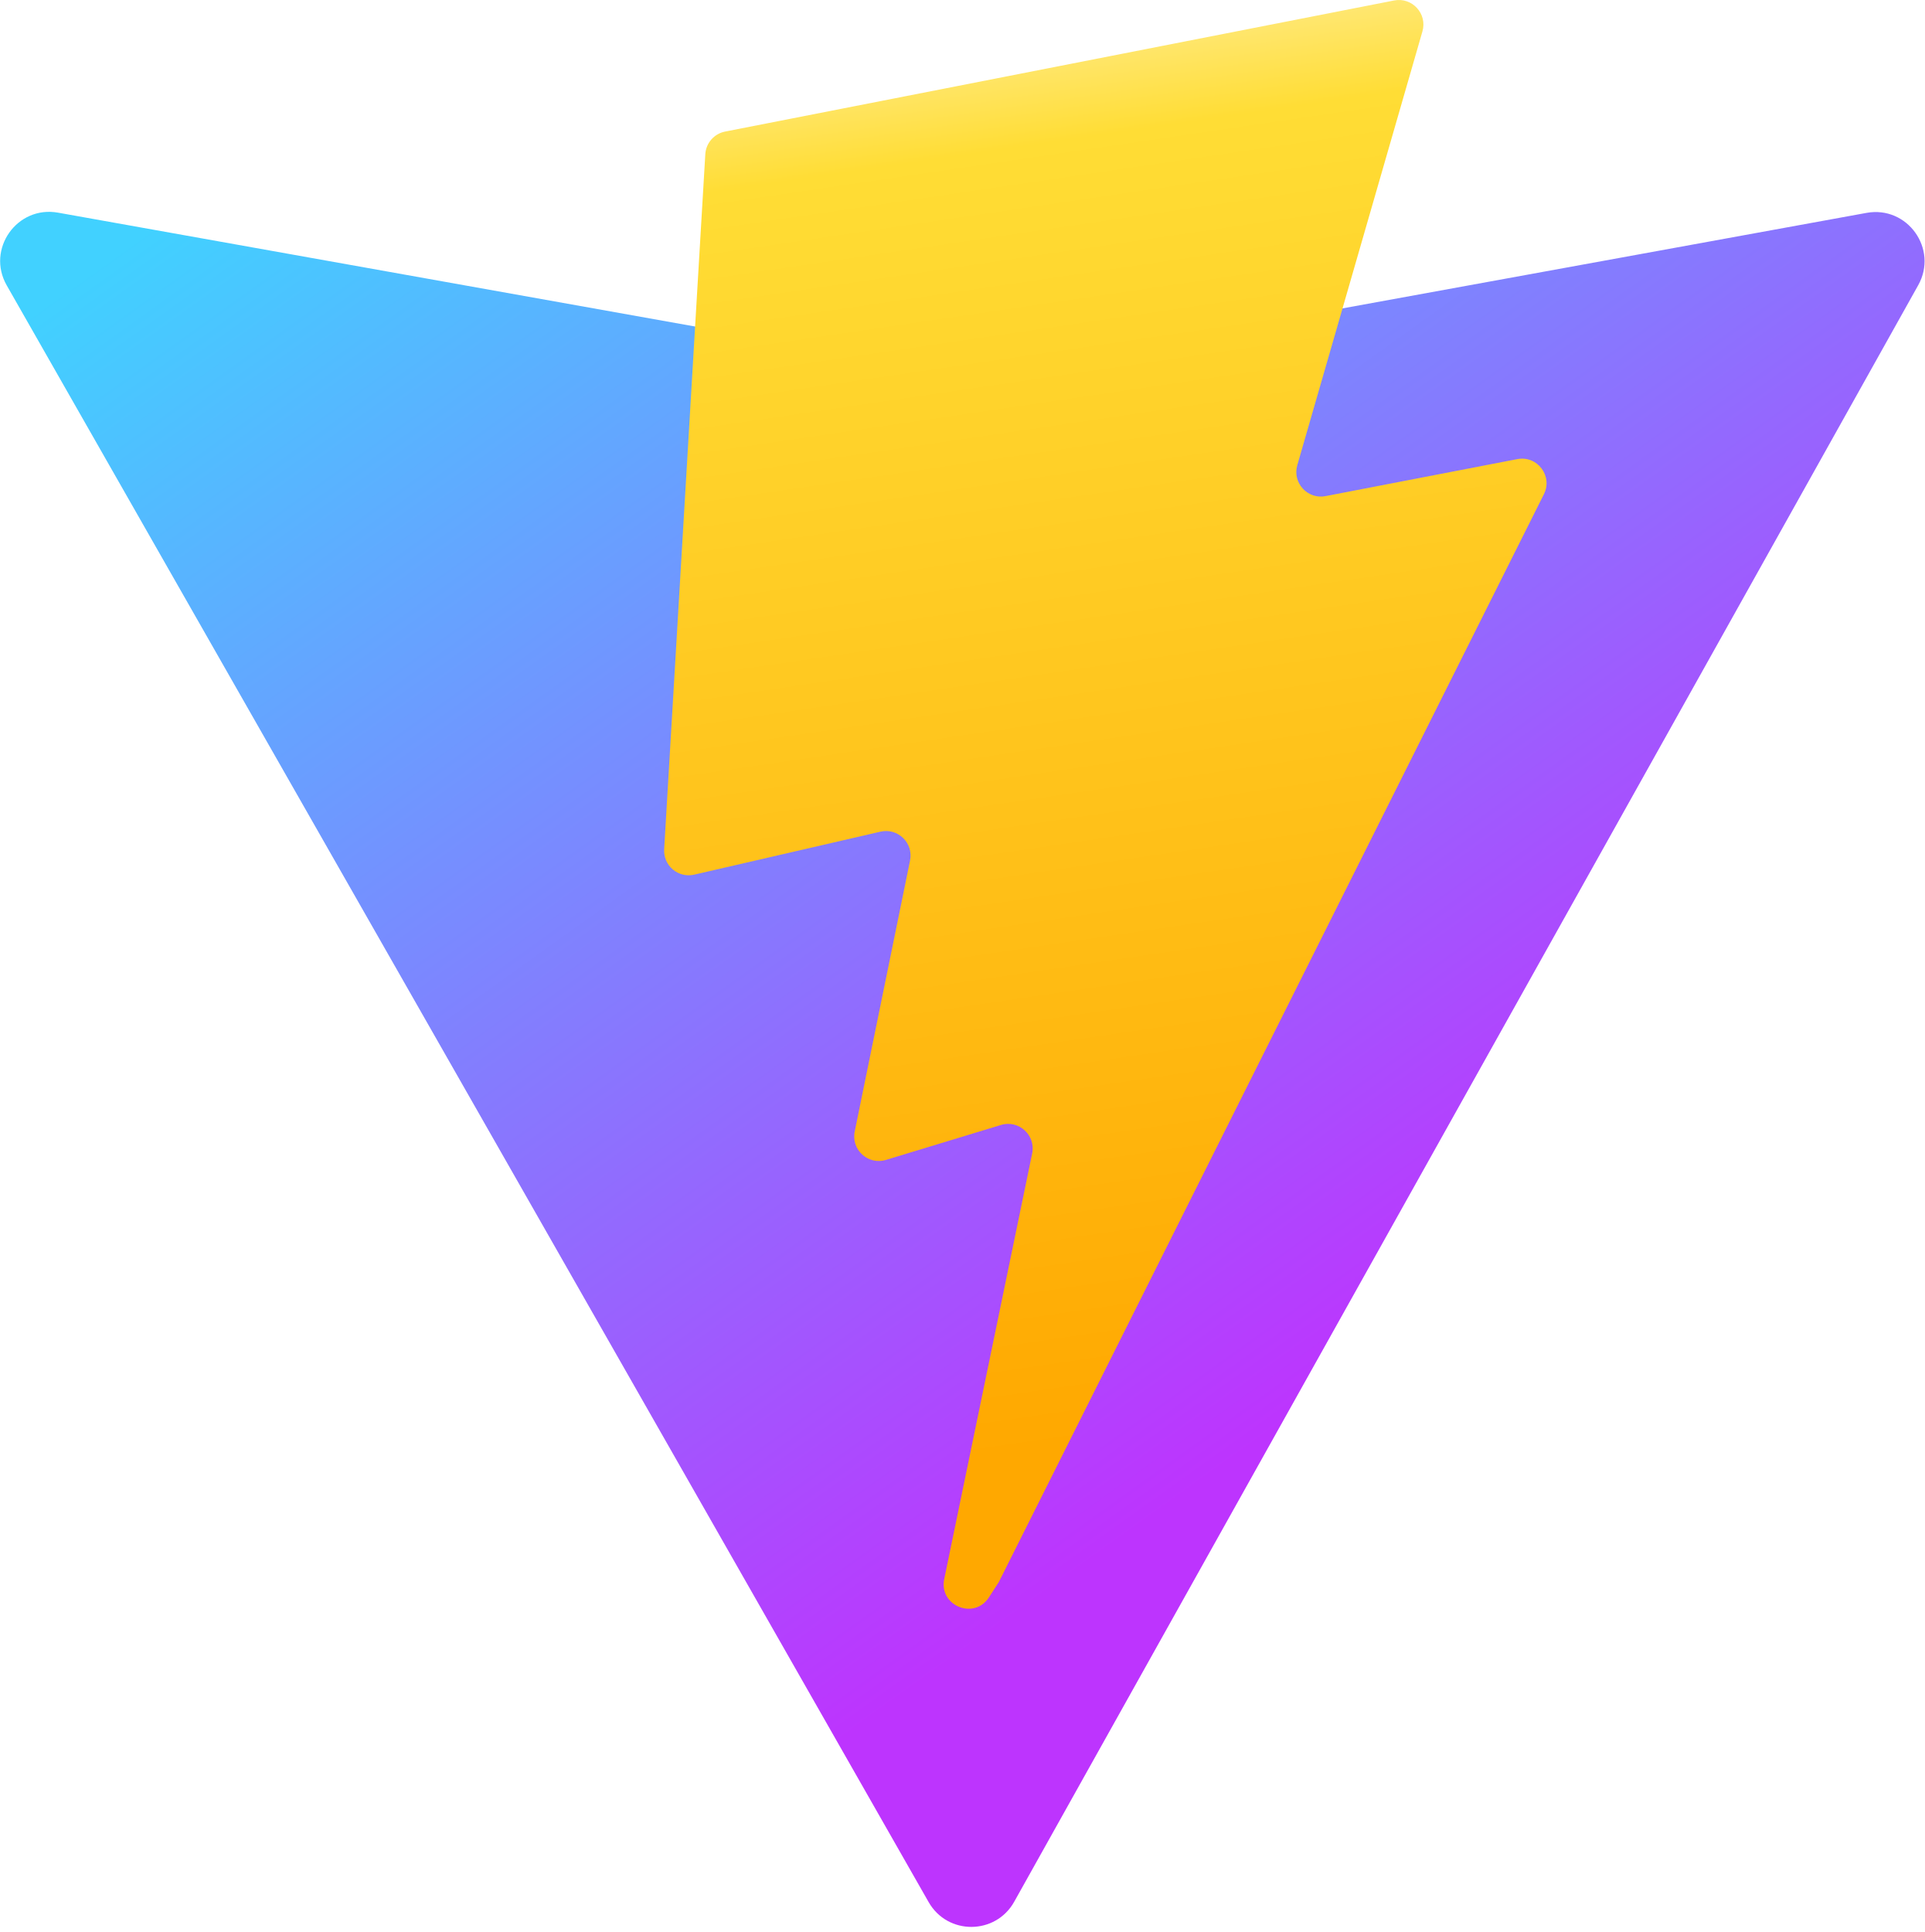
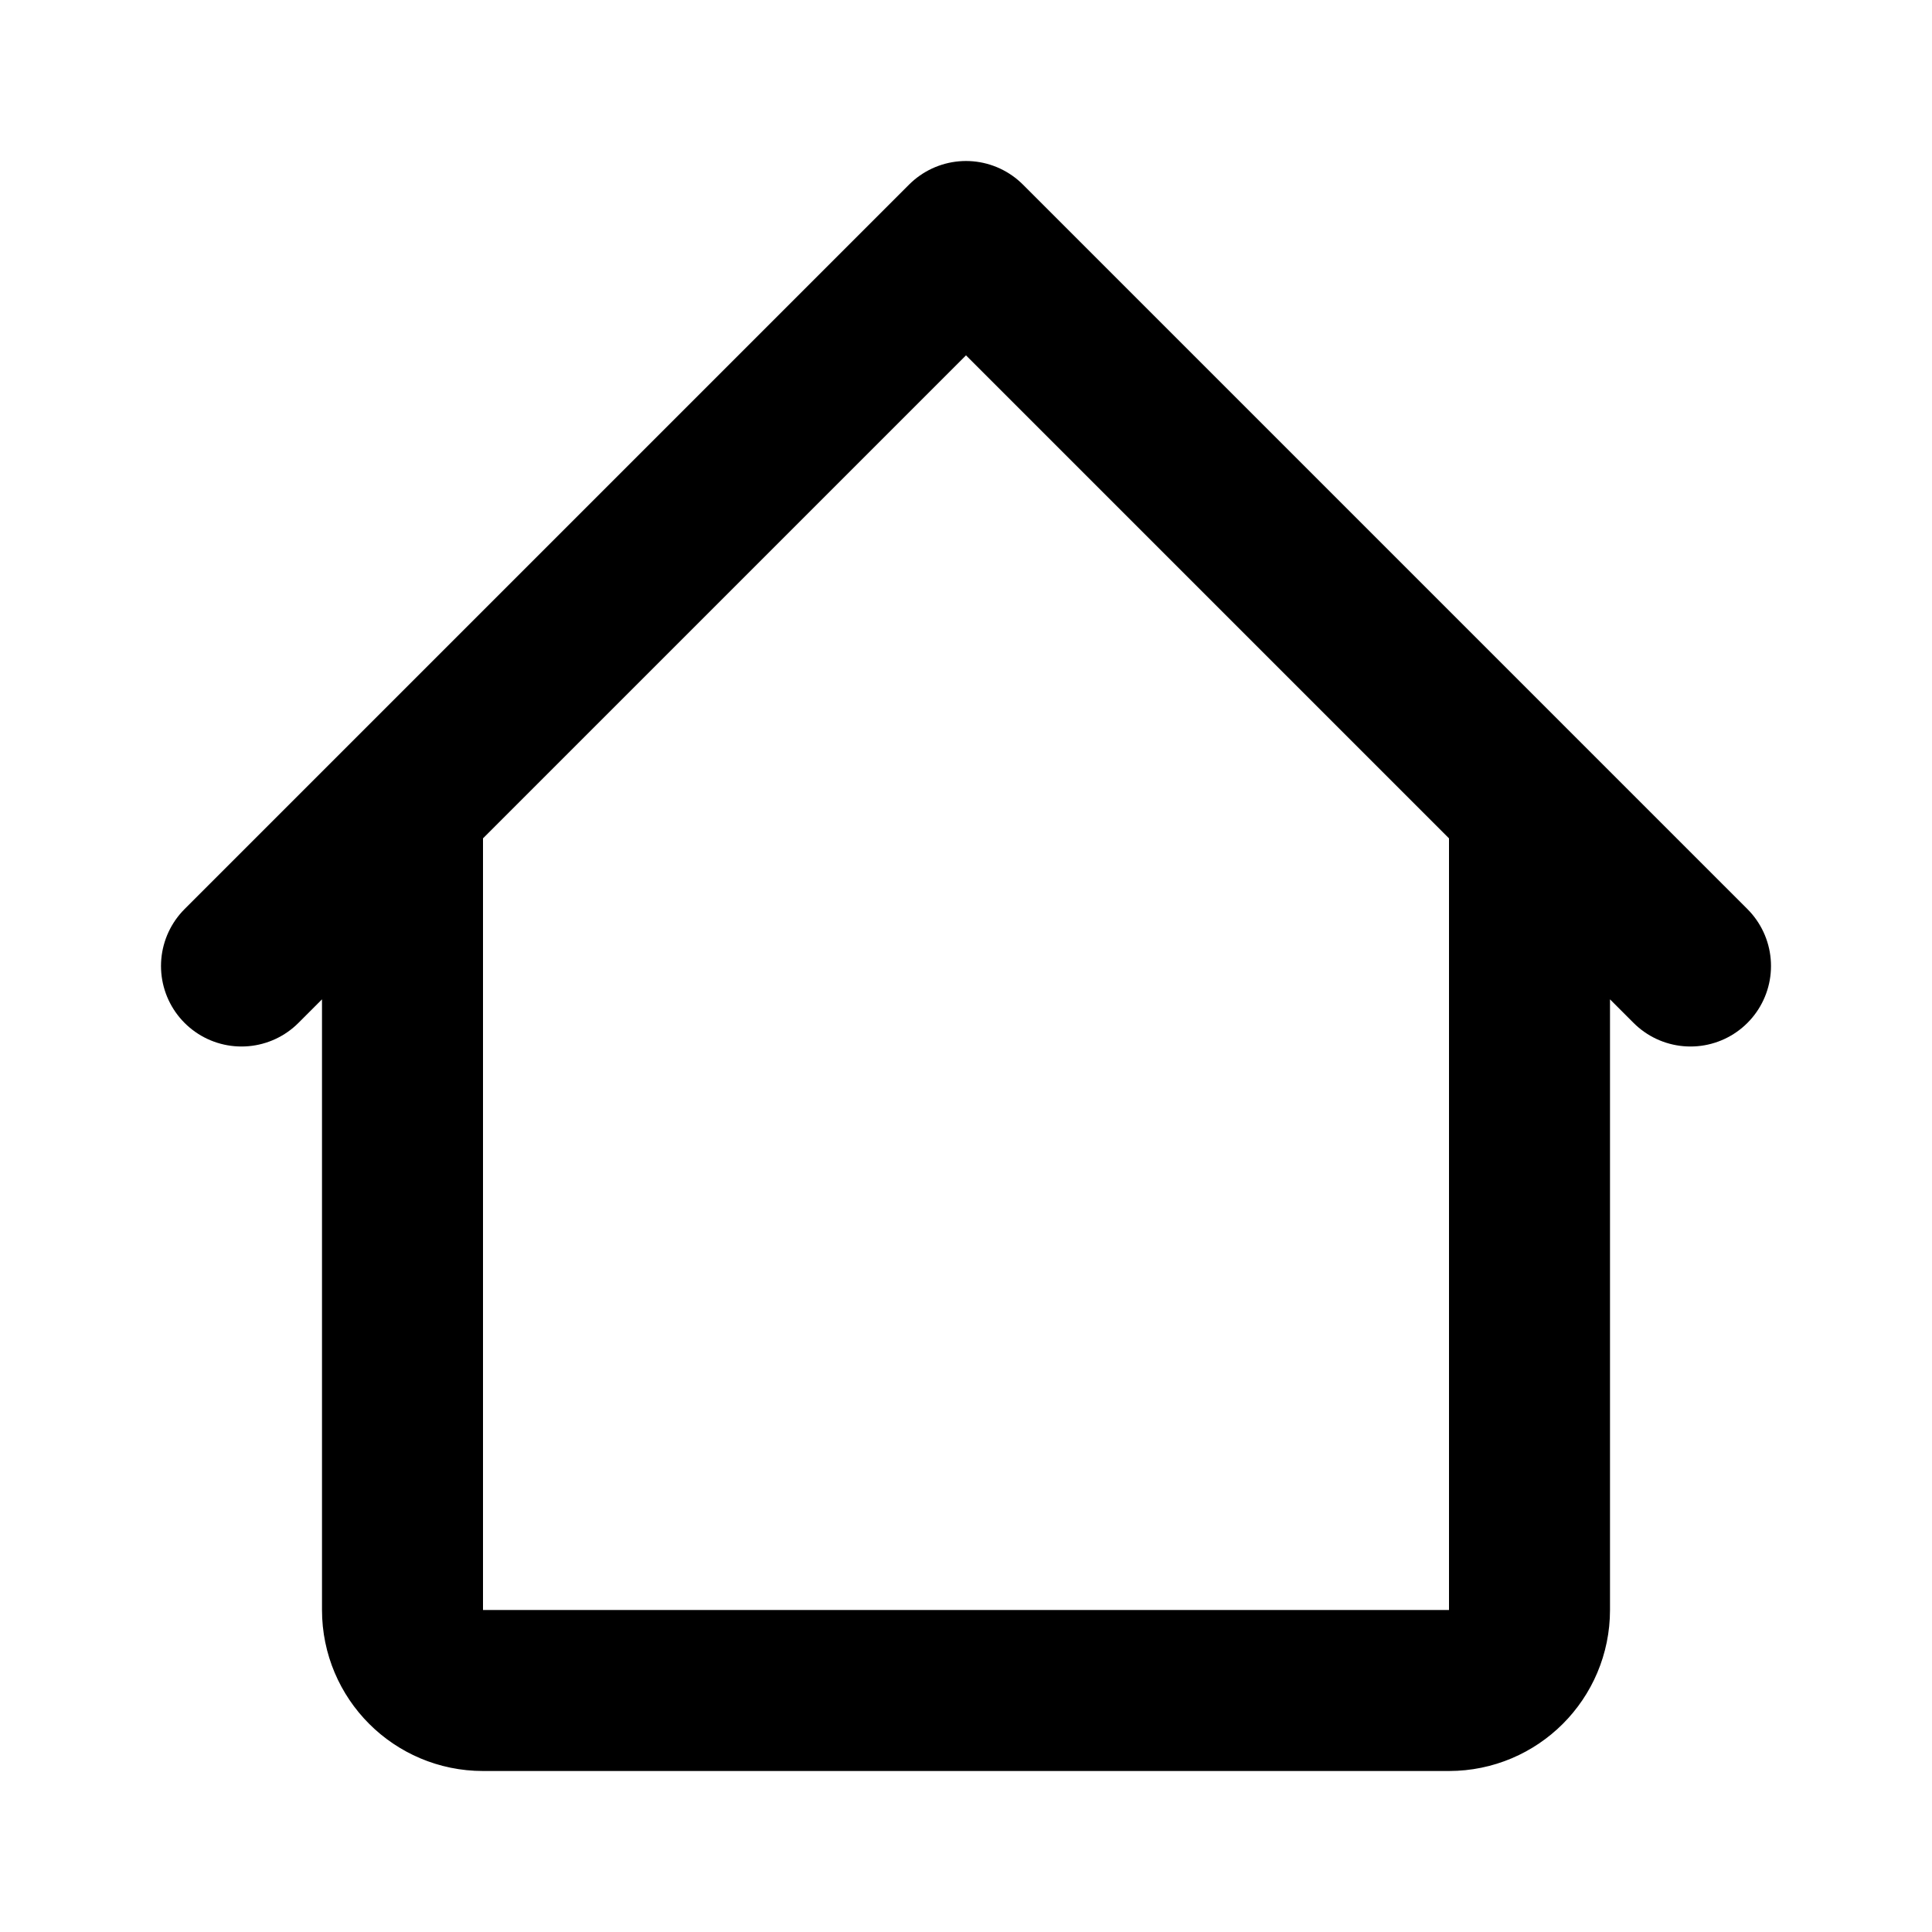
- <svg xmlns="http://www.w3.org/2000/svg" aria-hidden="true" role="img" class="iconify iconify--logos" width="31.88" height="32" preserveAspectRatio="xMidYMid meet" viewBox="0 0 256 257">
-   <defs>
-     <linearGradient id="IconifyId1813088fe1fbc01fb466" x1="-.828%" x2="57.636%" y1="7.652%" y2="78.411%">
-       <stop offset="0%" stop-color="#41D1FF" />
-       <stop offset="100%" stop-color="#BD34FE" />
-     </linearGradient>
-     <linearGradient id="IconifyId1813088fe1fbc01fb467" x1="43.376%" x2="50.316%" y1="2.242%" y2="89.03%">
-       <stop offset="0%" stop-color="#FFEA83" />
-       <stop offset="8.333%" stop-color="#FFDD35" />
-       <stop offset="100%" stop-color="#FFA800" />
-     </linearGradient>
-   </defs>
-   <path fill="url(#IconifyId1813088fe1fbc01fb466)" d="M255.153 37.938L134.897 252.976c-2.483 4.44-8.862 4.466-11.382.048L.875 37.958c-2.746-4.814 1.371-10.646 6.827-9.67l120.385 21.517a6.537 6.537 0 0 0 2.322-.004l117.867-21.483c5.438-.991 9.574 4.796 6.877 9.62Z" />
-   <path fill="url(#IconifyId1813088fe1fbc01fb467)" d="M185.432.063L96.44 17.501a3.268 3.268 0 0 0-2.634 3.014l-5.474 92.456a3.268 3.268 0 0 0 3.997 3.378l24.777-5.718c2.318-.535 4.413 1.507 3.936 3.838l-7.361 36.047c-.495 2.426 1.782 4.5 4.151 3.78l15.304-4.649c2.372-.72 4.652 1.36 4.15 3.788l-11.698 56.621c-.732 3.542 3.979 5.473 5.943 2.437l1.313-2.028l72.516-144.72c1.215-2.423-.88-5.186-3.54-4.672l-25.505 4.922c-2.396.462-4.435-1.77-3.759-4.114l16.646-57.705c.677-2.35-1.37-4.583-3.769-4.113Z" />
+ <svg fill="none" stroke="currentColor" stroke-width="2" viewBox="0 0 24 24">
+   <path stroke-linecap="round" stroke-linejoin="round" d="M3 12l2-2m0 0l7-7 7 7M5 10v10a1 1 0 001 1h3m10-11l2 2m-2-2v10a1 1 0 01-1 1h-3m-6 0h6" />
</svg>
